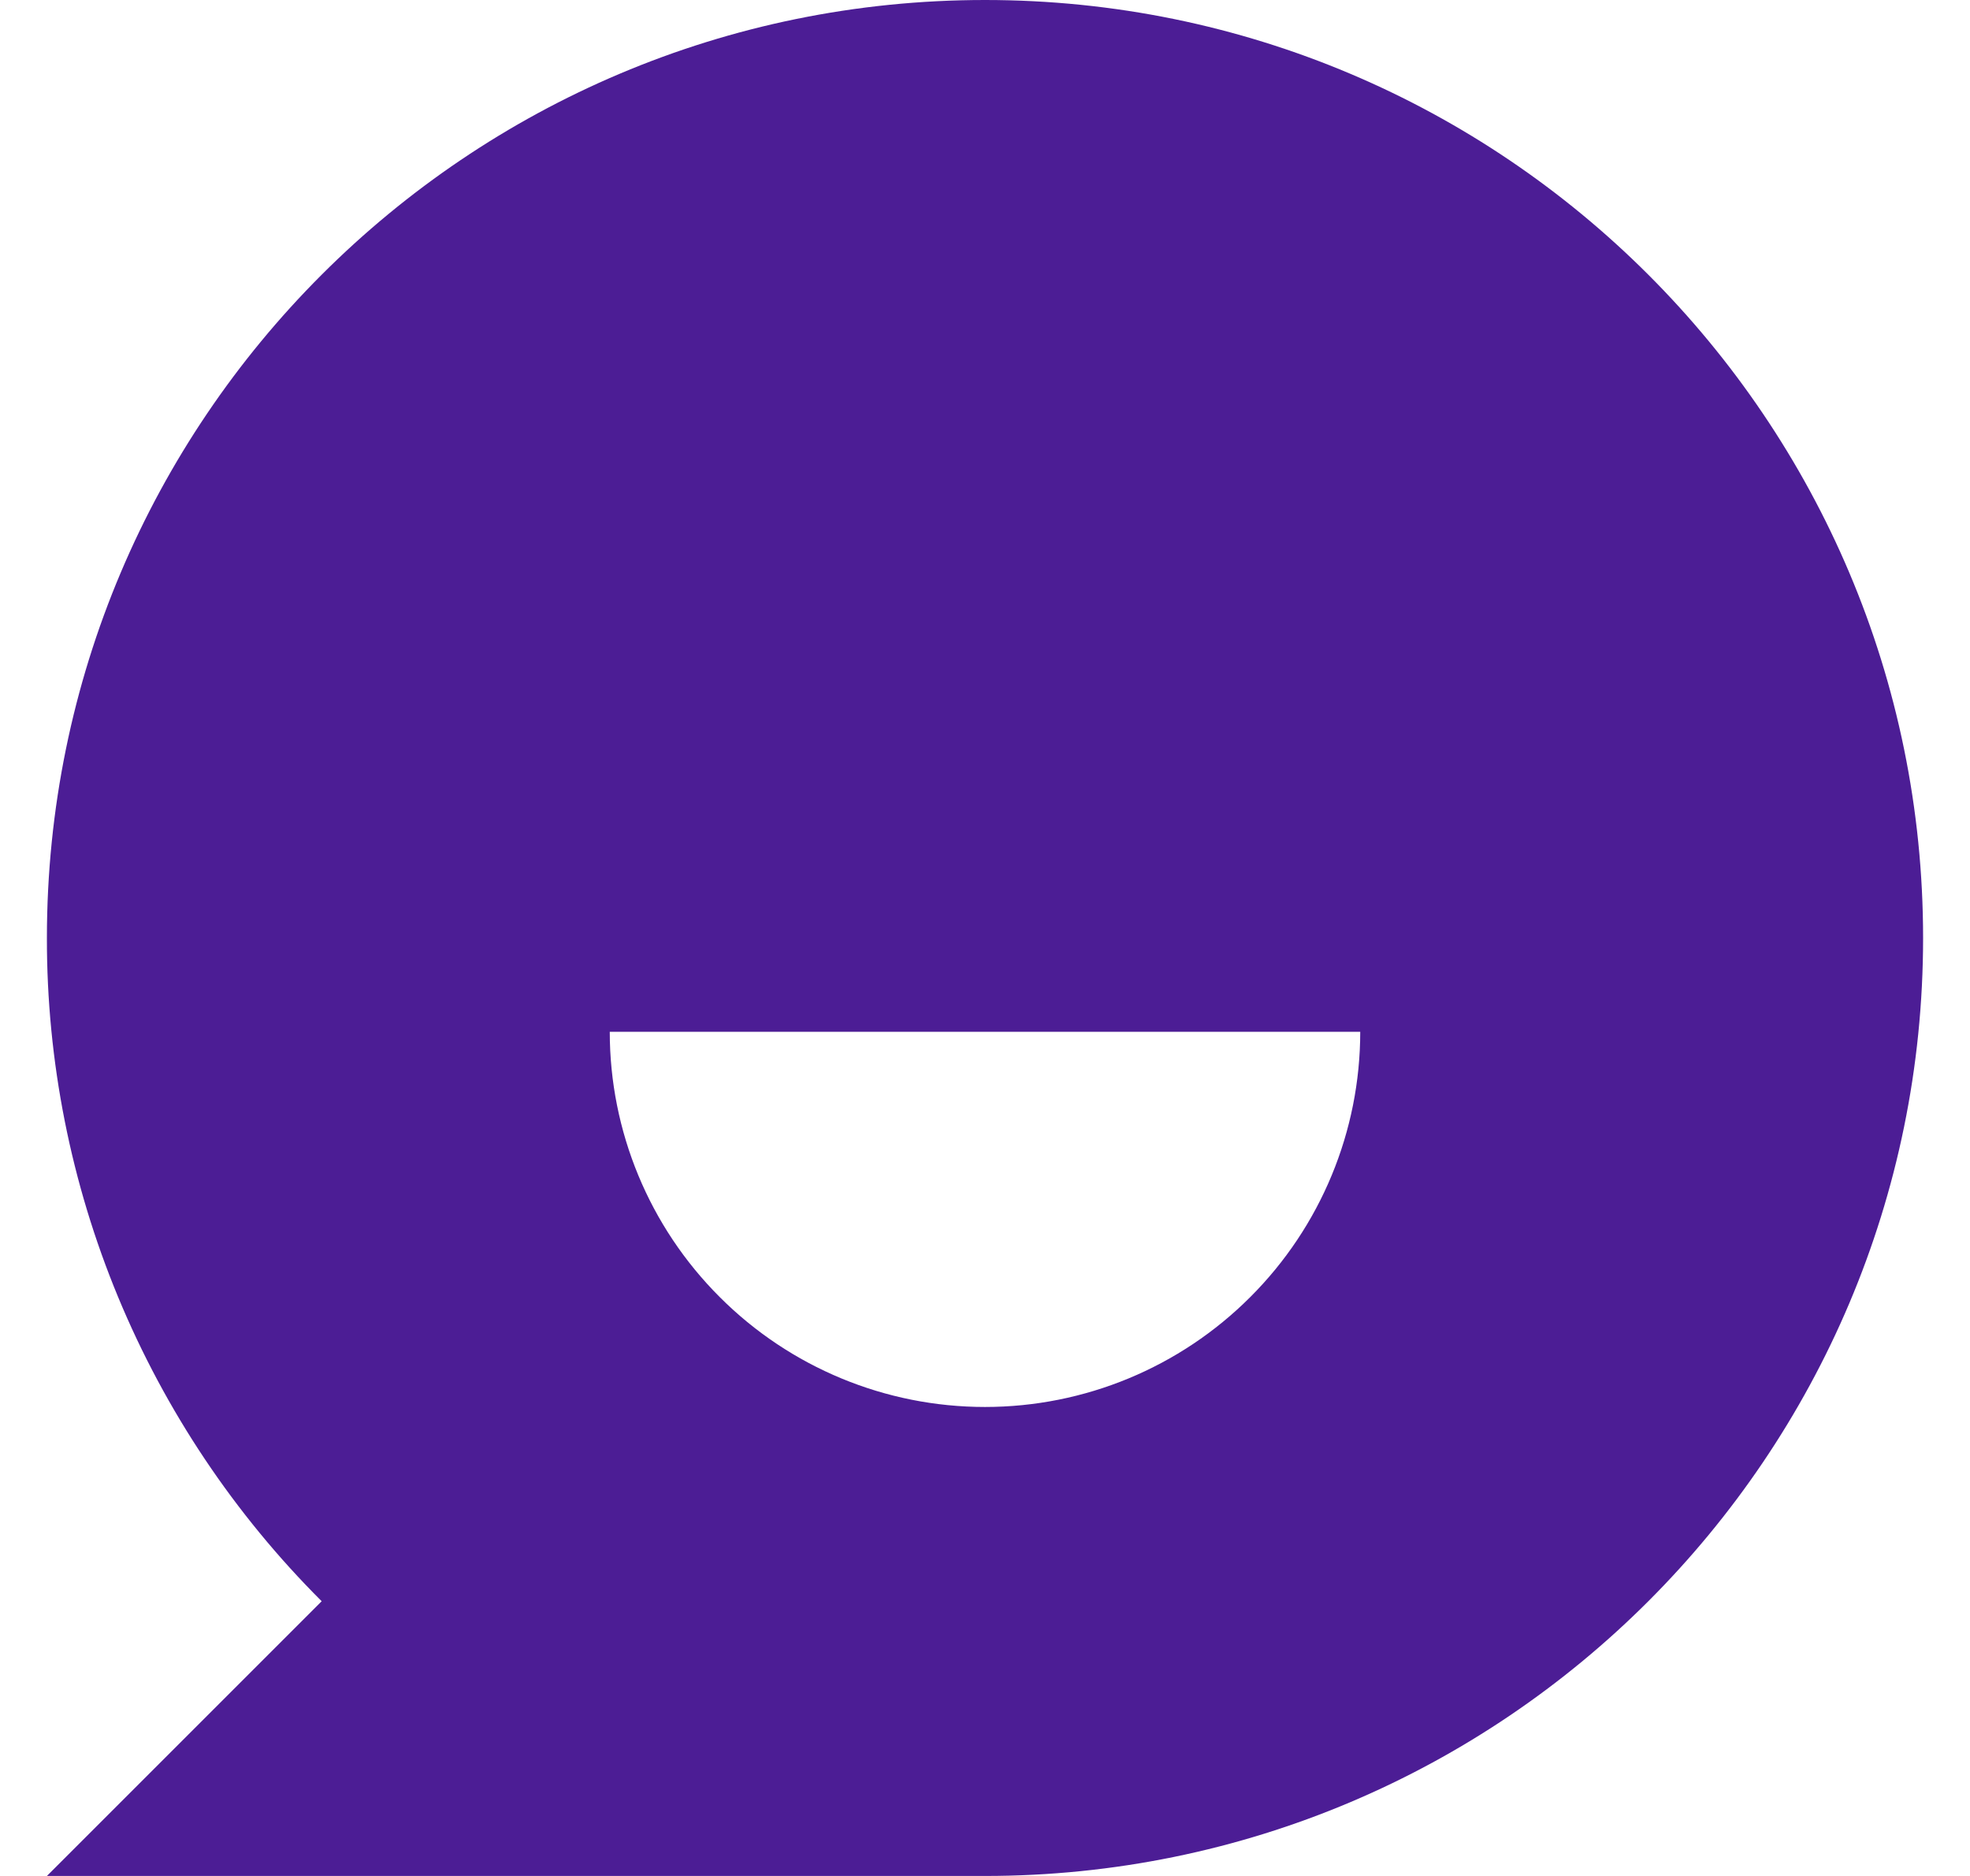
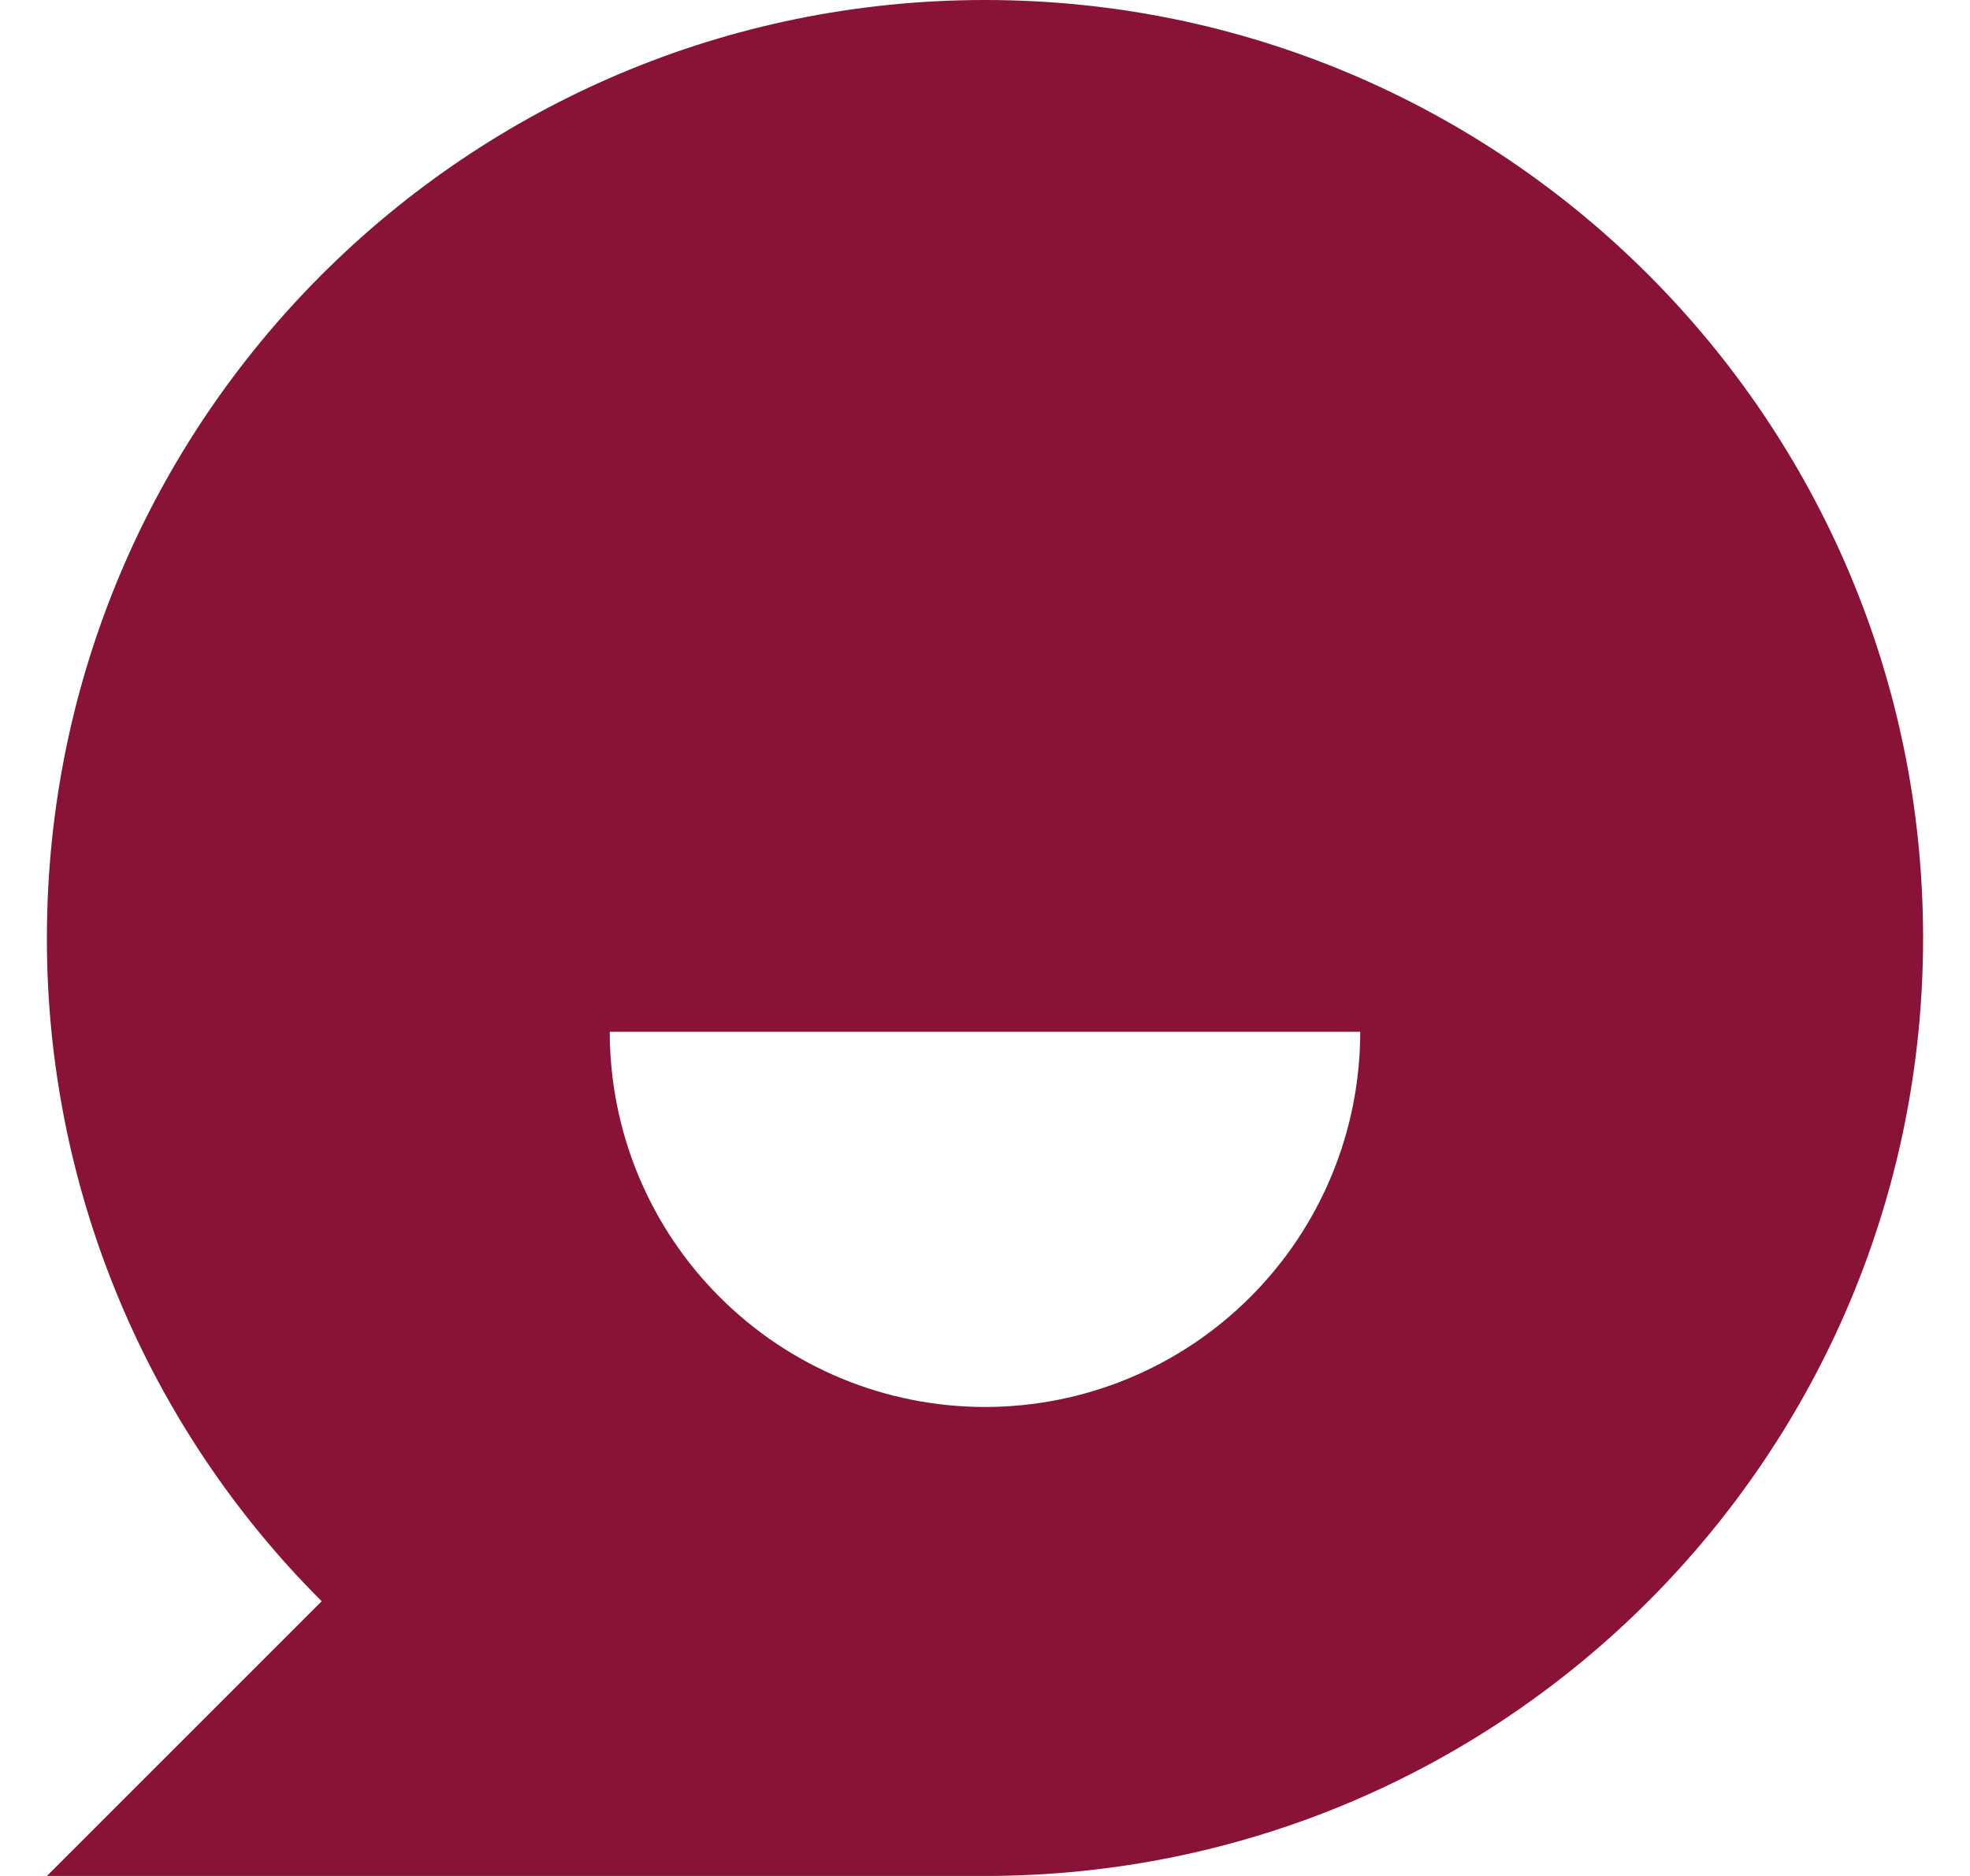
<svg xmlns="http://www.w3.org/2000/svg" width="21" height="20" viewBox="0 0 21 20" fill="none">
-   <path d="M3.429 17.071C2.499 16.143 1.762 15.041 1.259 13.828C0.756 12.614 0.498 11.313 0.5 10C0.5 4.477 4.977 0 10.5 0C16.023 0 20.5 4.477 20.5 10C20.5 15.523 16.023 20 10.5 20H0.5L3.429 17.071ZM6.5 11C6.5 12.061 6.921 13.078 7.672 13.828C8.422 14.579 9.439 15 10.5 15C11.561 15 12.578 14.579 13.328 13.828C14.079 13.078 14.5 12.061 14.5 11H6.5Z" fill="#4C1D95" />
+   <path d="M3.429 17.071C2.499 16.143 1.762 15.041 1.259 13.828C0.756 12.614 0.498 11.313 0.5 10C0.5 4.477 4.977 0 10.5 0C16.023 0 20.5 4.477 20.5 10C20.5 15.523 16.023 20 10.5 20H0.5L3.429 17.071ZM6.5 11C6.5 12.061 6.921 13.078 7.672 13.828C8.422 14.579 9.439 15 10.5 15C11.561 15 12.578 14.579 13.328 13.828C14.079 13.078 14.5 12.061 14.5 11H6.5Z" fill="#881337" />
</svg>
